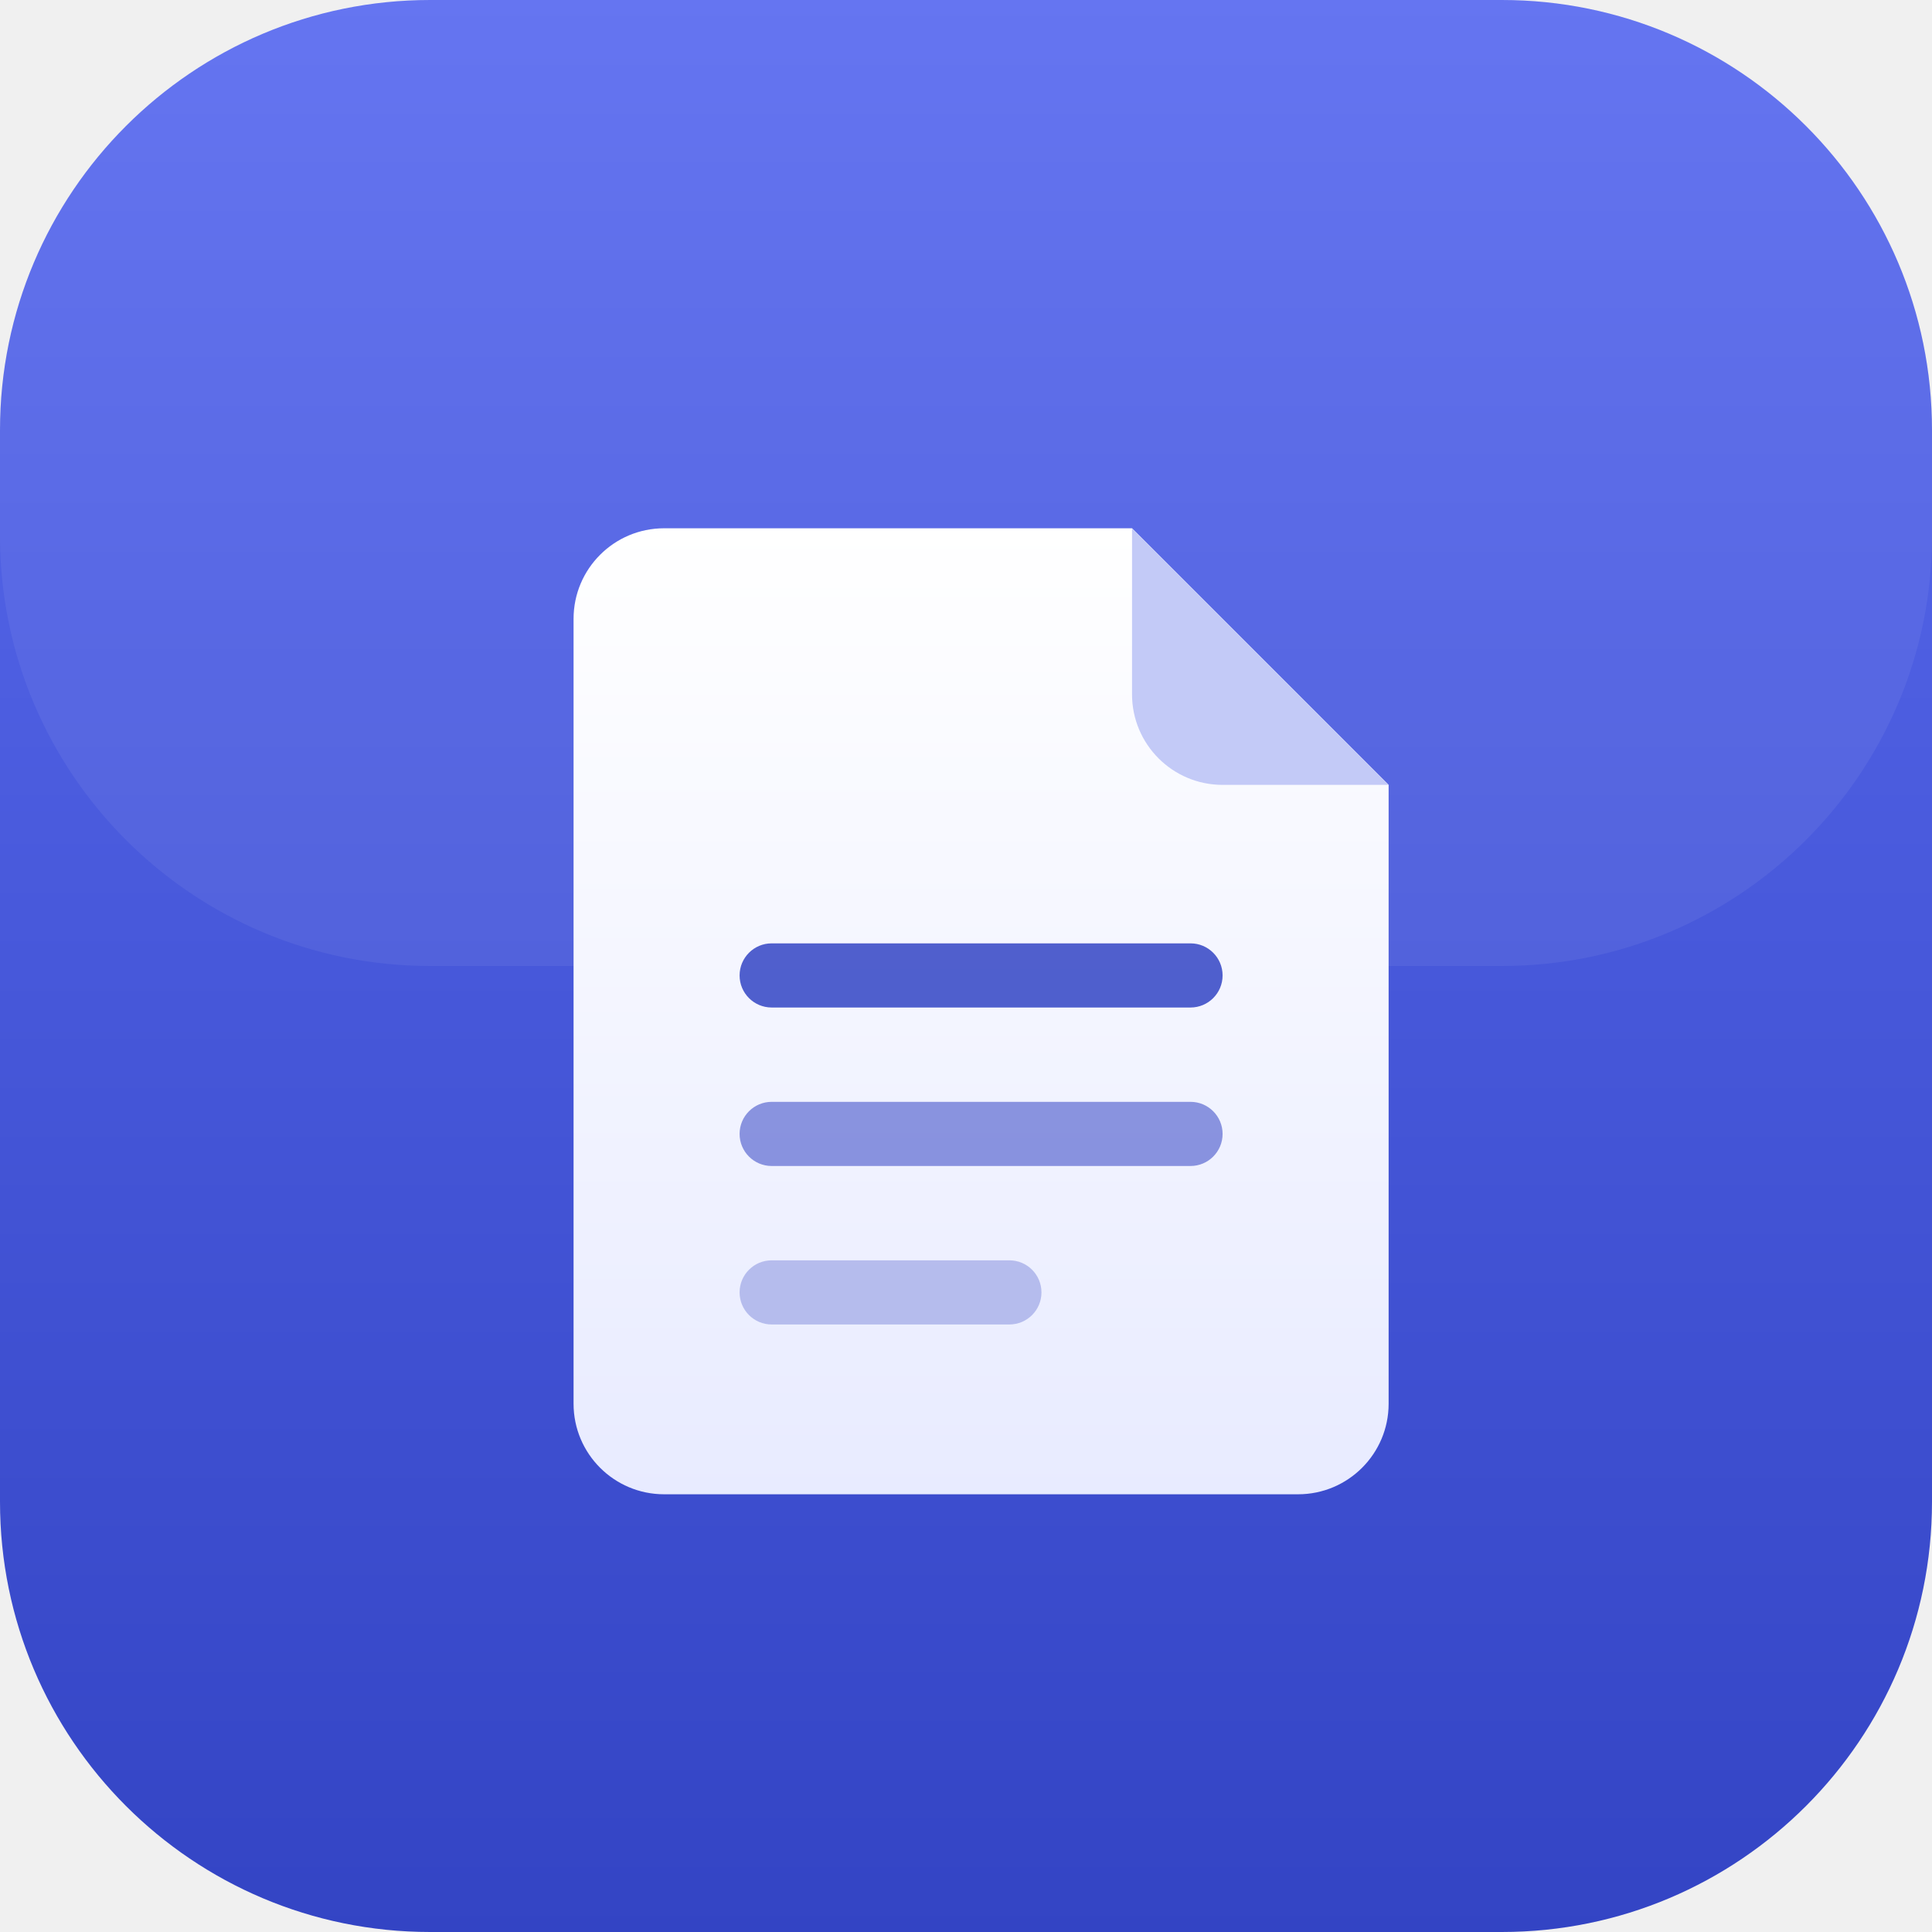
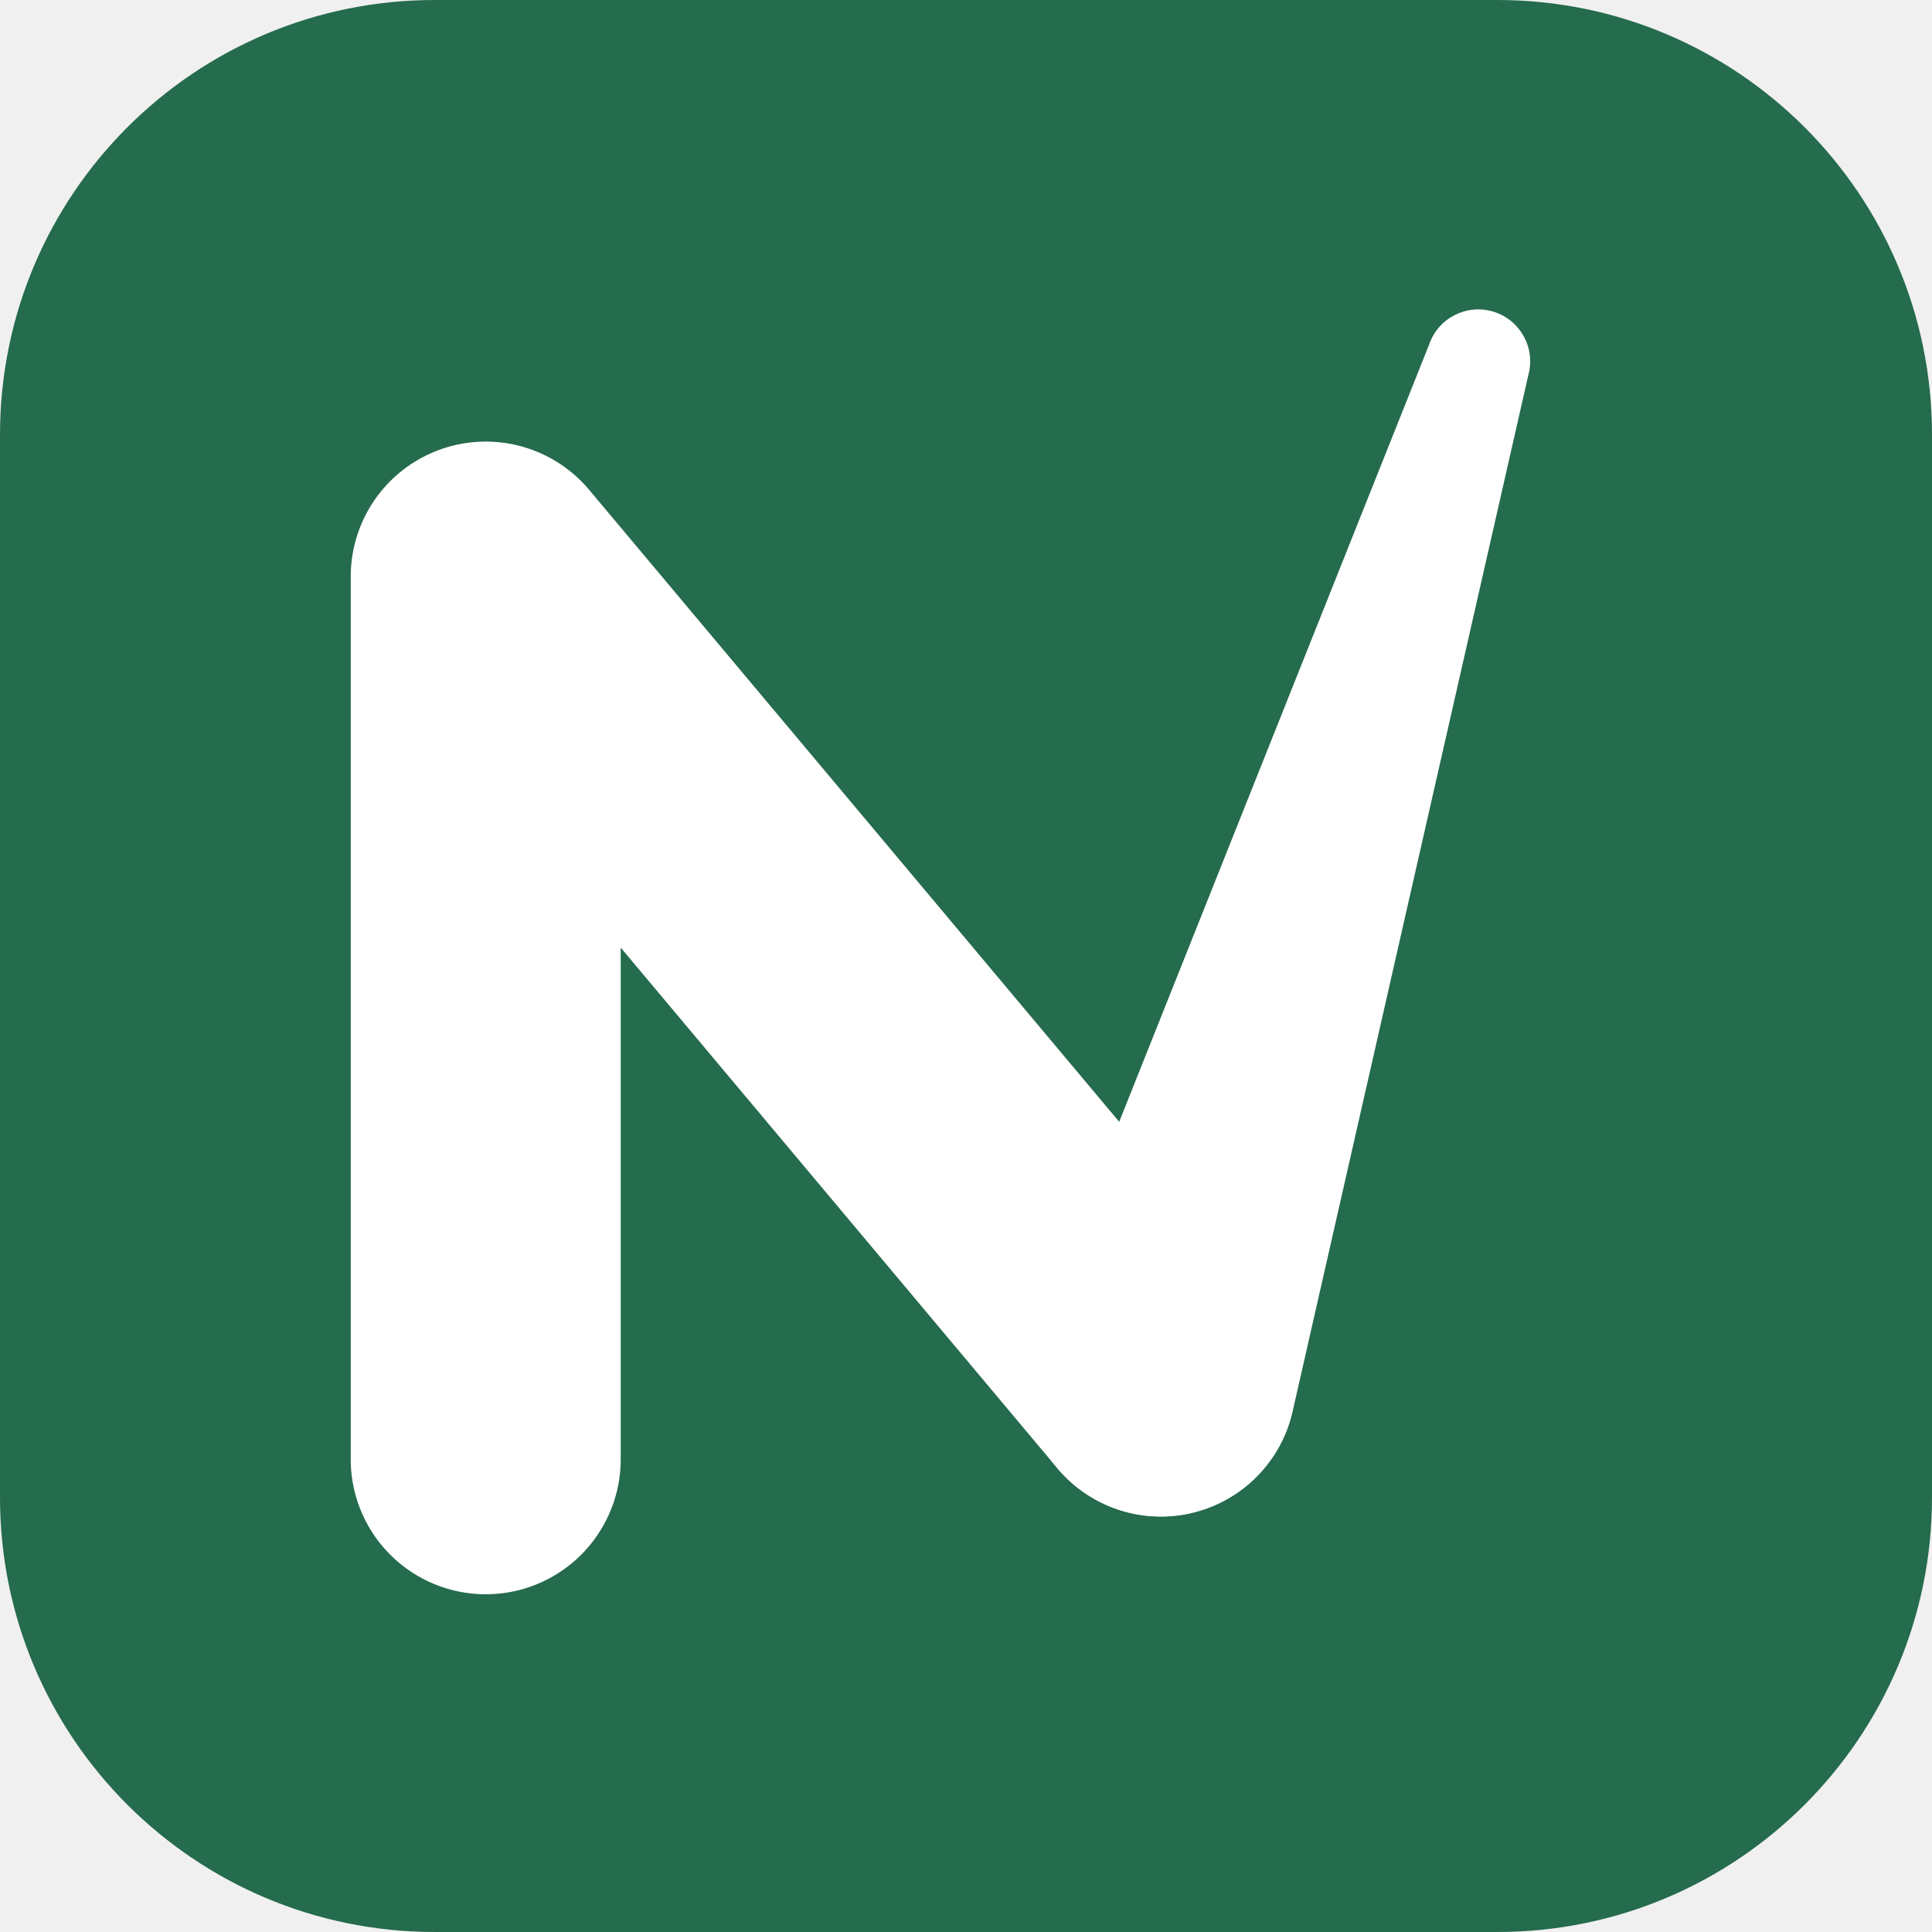
- <svg xmlns="http://www.w3.org/2000/svg" width="1024" height="1024" viewBox="0 0 1024 1024">
-   <defs>
-     <linearGradient id="bg" x1="0" y1="0" x2="0" y2="1">
-       <stop offset="0" stop-color="#5b6cf0" />
-       <stop offset="1" stop-color="#3344c4" />
-     </linearGradient>
-     <linearGradient id="paper" x1="0" y1="0" x2="0" y2="1">
-       <stop offset="0" stop-color="#ffffff" />
-       <stop offset="1" stop-color="#e8ebff" />
-     </linearGradient>
-   </defs>
-   <rect width="1024" height="1024" rx="228" fill="url(#bg)" />
-   <rect width="1024" height="512" rx="228" fill="#ffffff" opacity="0.06" />
-   <path d="M352 280h248l136 136v328a48 48 0 0 1-48 48H352a48 48 0 0 1-48-48V328a48 48 0 0 1 48-48z" fill="url(#paper)" />
-   <path d="M600 280l136 136H648a48 48 0 0 1-48-48V280z" fill="#c3caf7" />
-   <rect x="392" y="500" width="256" height="34" rx="17" fill="#3344c4" opacity="0.85" />
-   <rect x="392" y="584" width="256" height="34" rx="17" fill="#3344c4" opacity="0.55" />
-   <rect x="392" y="668" width="160" height="34" rx="17" fill="#3344c4" opacity="0.3" />
+ <svg xmlns="http://www.w3.org/2000/svg" width="32" height="32" viewBox="0 0 32 32" role="img" aria-label="Nota">
+   <rect width="32" height="32" rx="7.2" fill="#256b4d" />
+   <g transform="translate(1.595 2.24) scale(0.86)" fill="#fff">
+     <path d="M7.5 25.5V8.5L20.5 24" fill="none" stroke="#fff" stroke-width="5.2" stroke-linecap="round" stroke-linejoin="round" />
+     <path d="M23.04 24.58L27.58 4.62A1 1 0 0 0 25.67 4.03L18.09 23.04A2.6 2.6 0 1 0 23.04 24.58Z" />
+   </g>
</svg>
